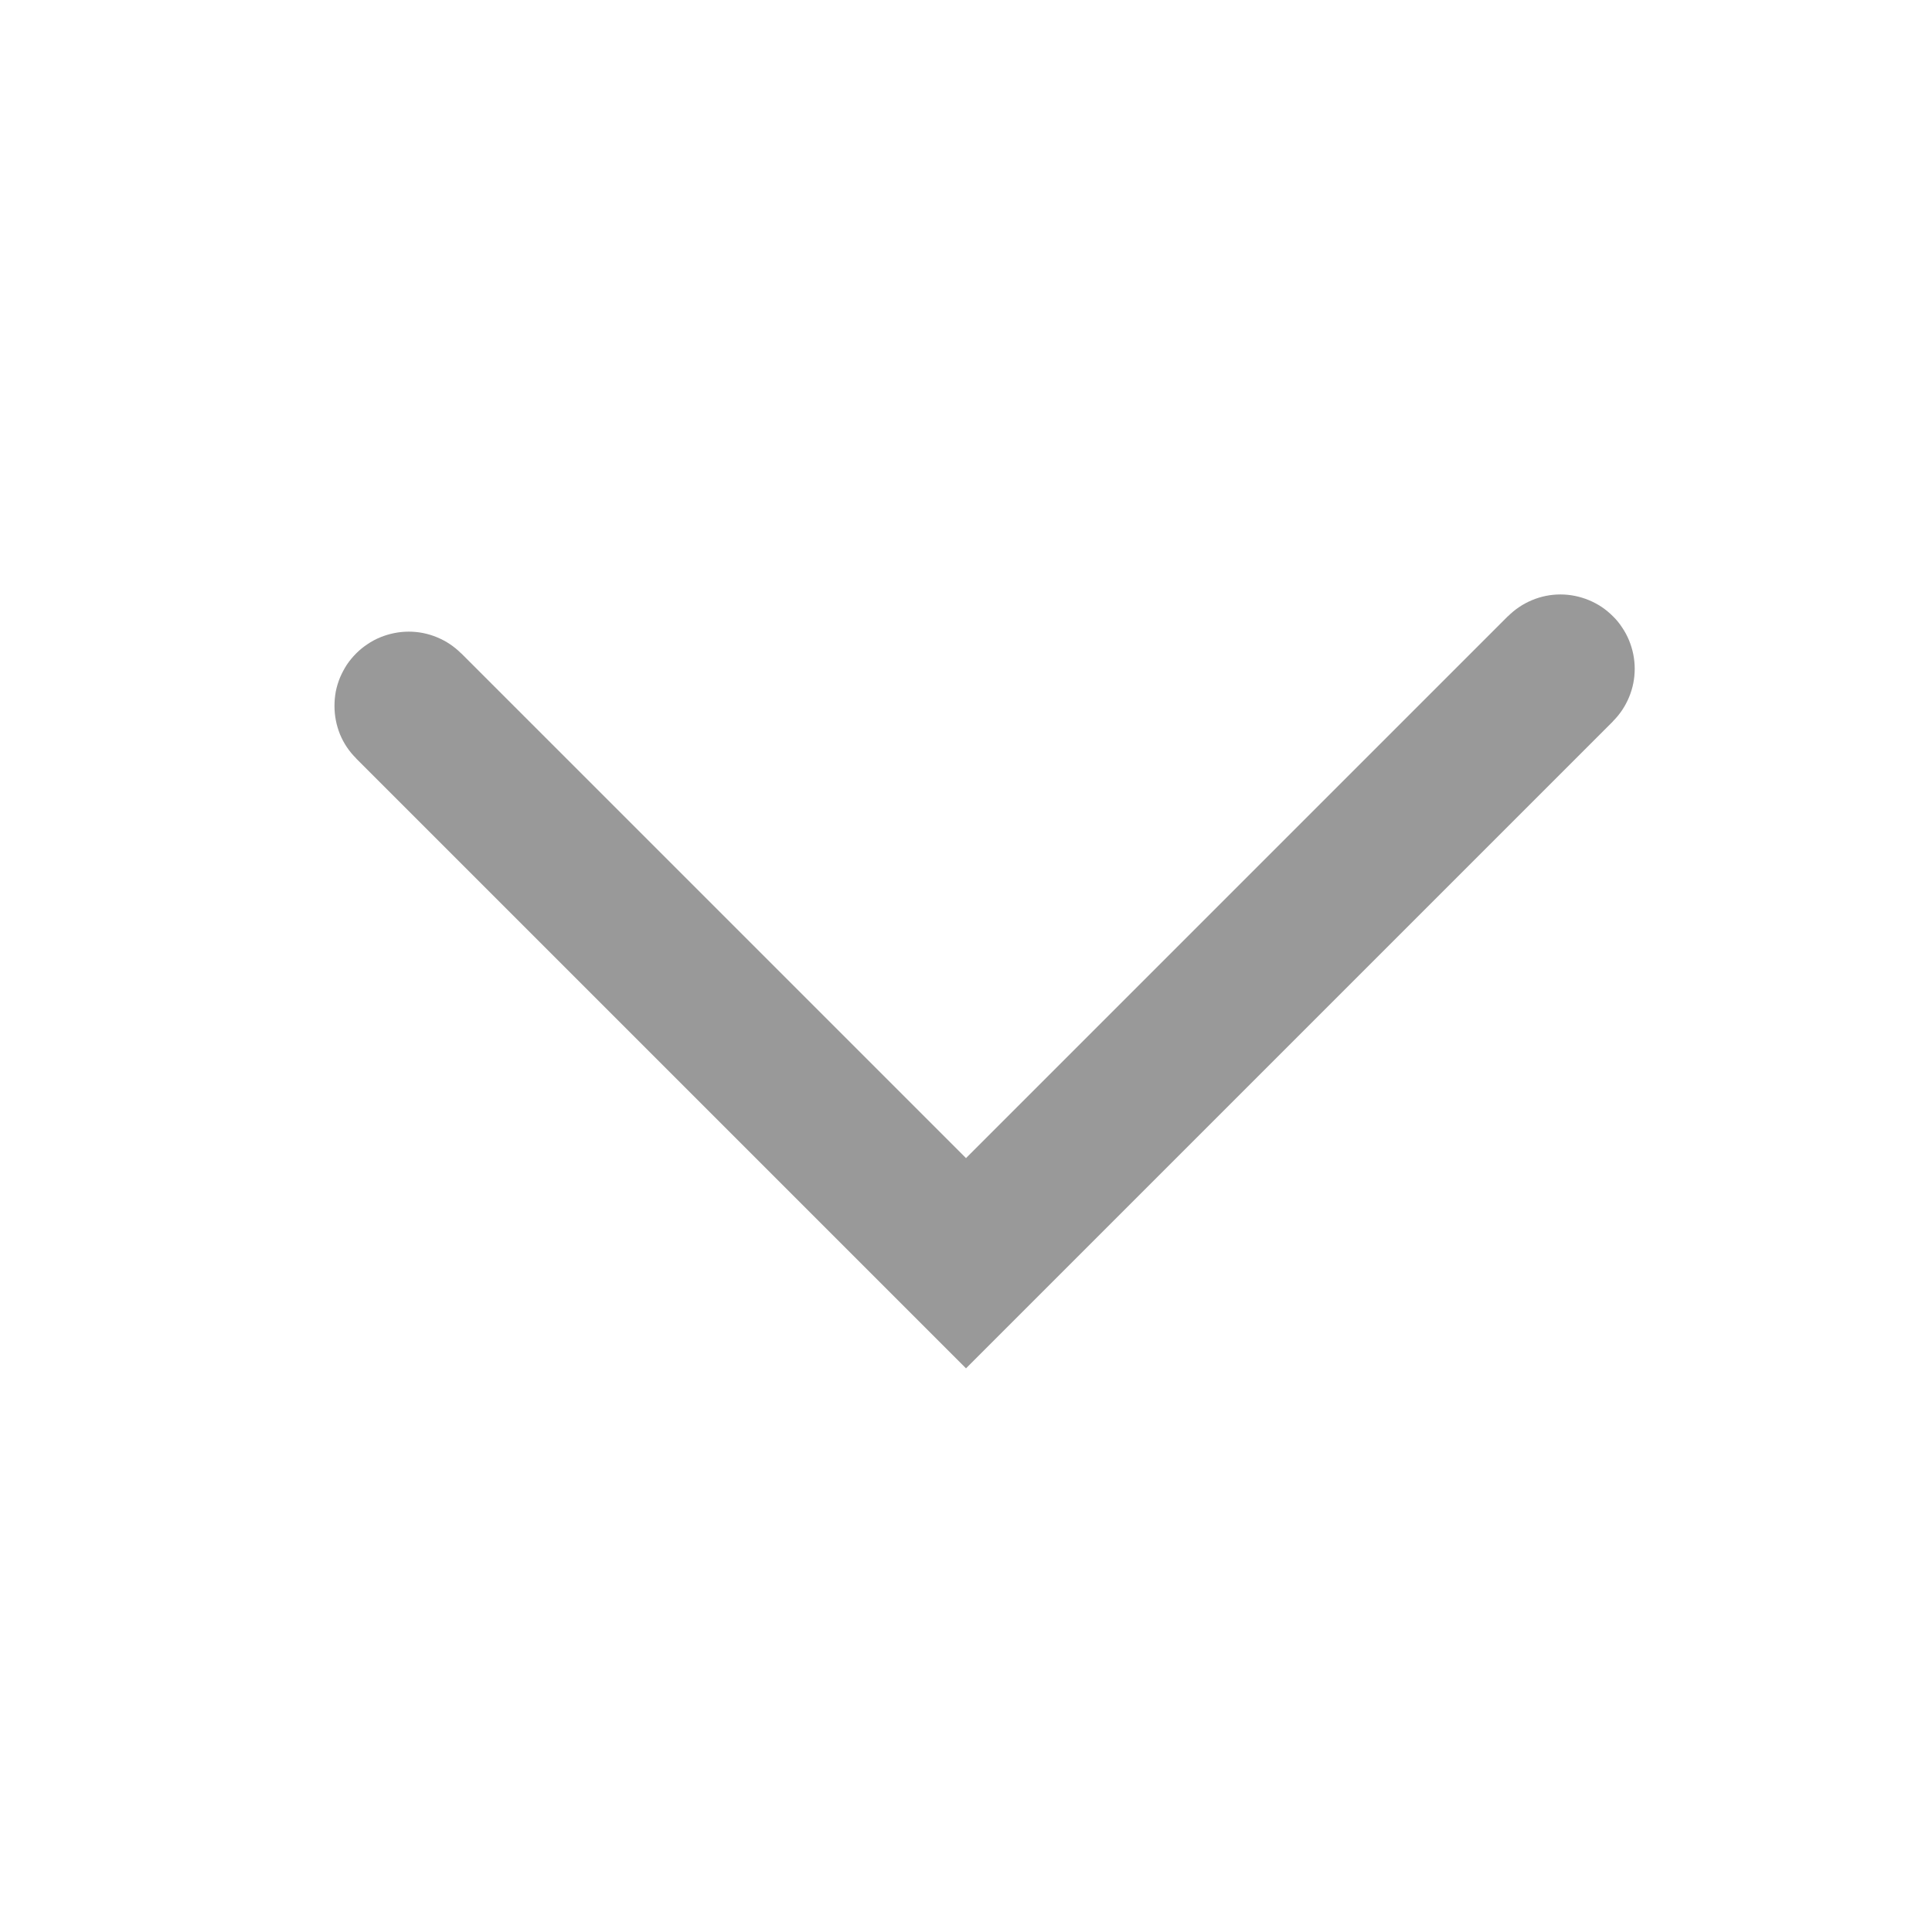
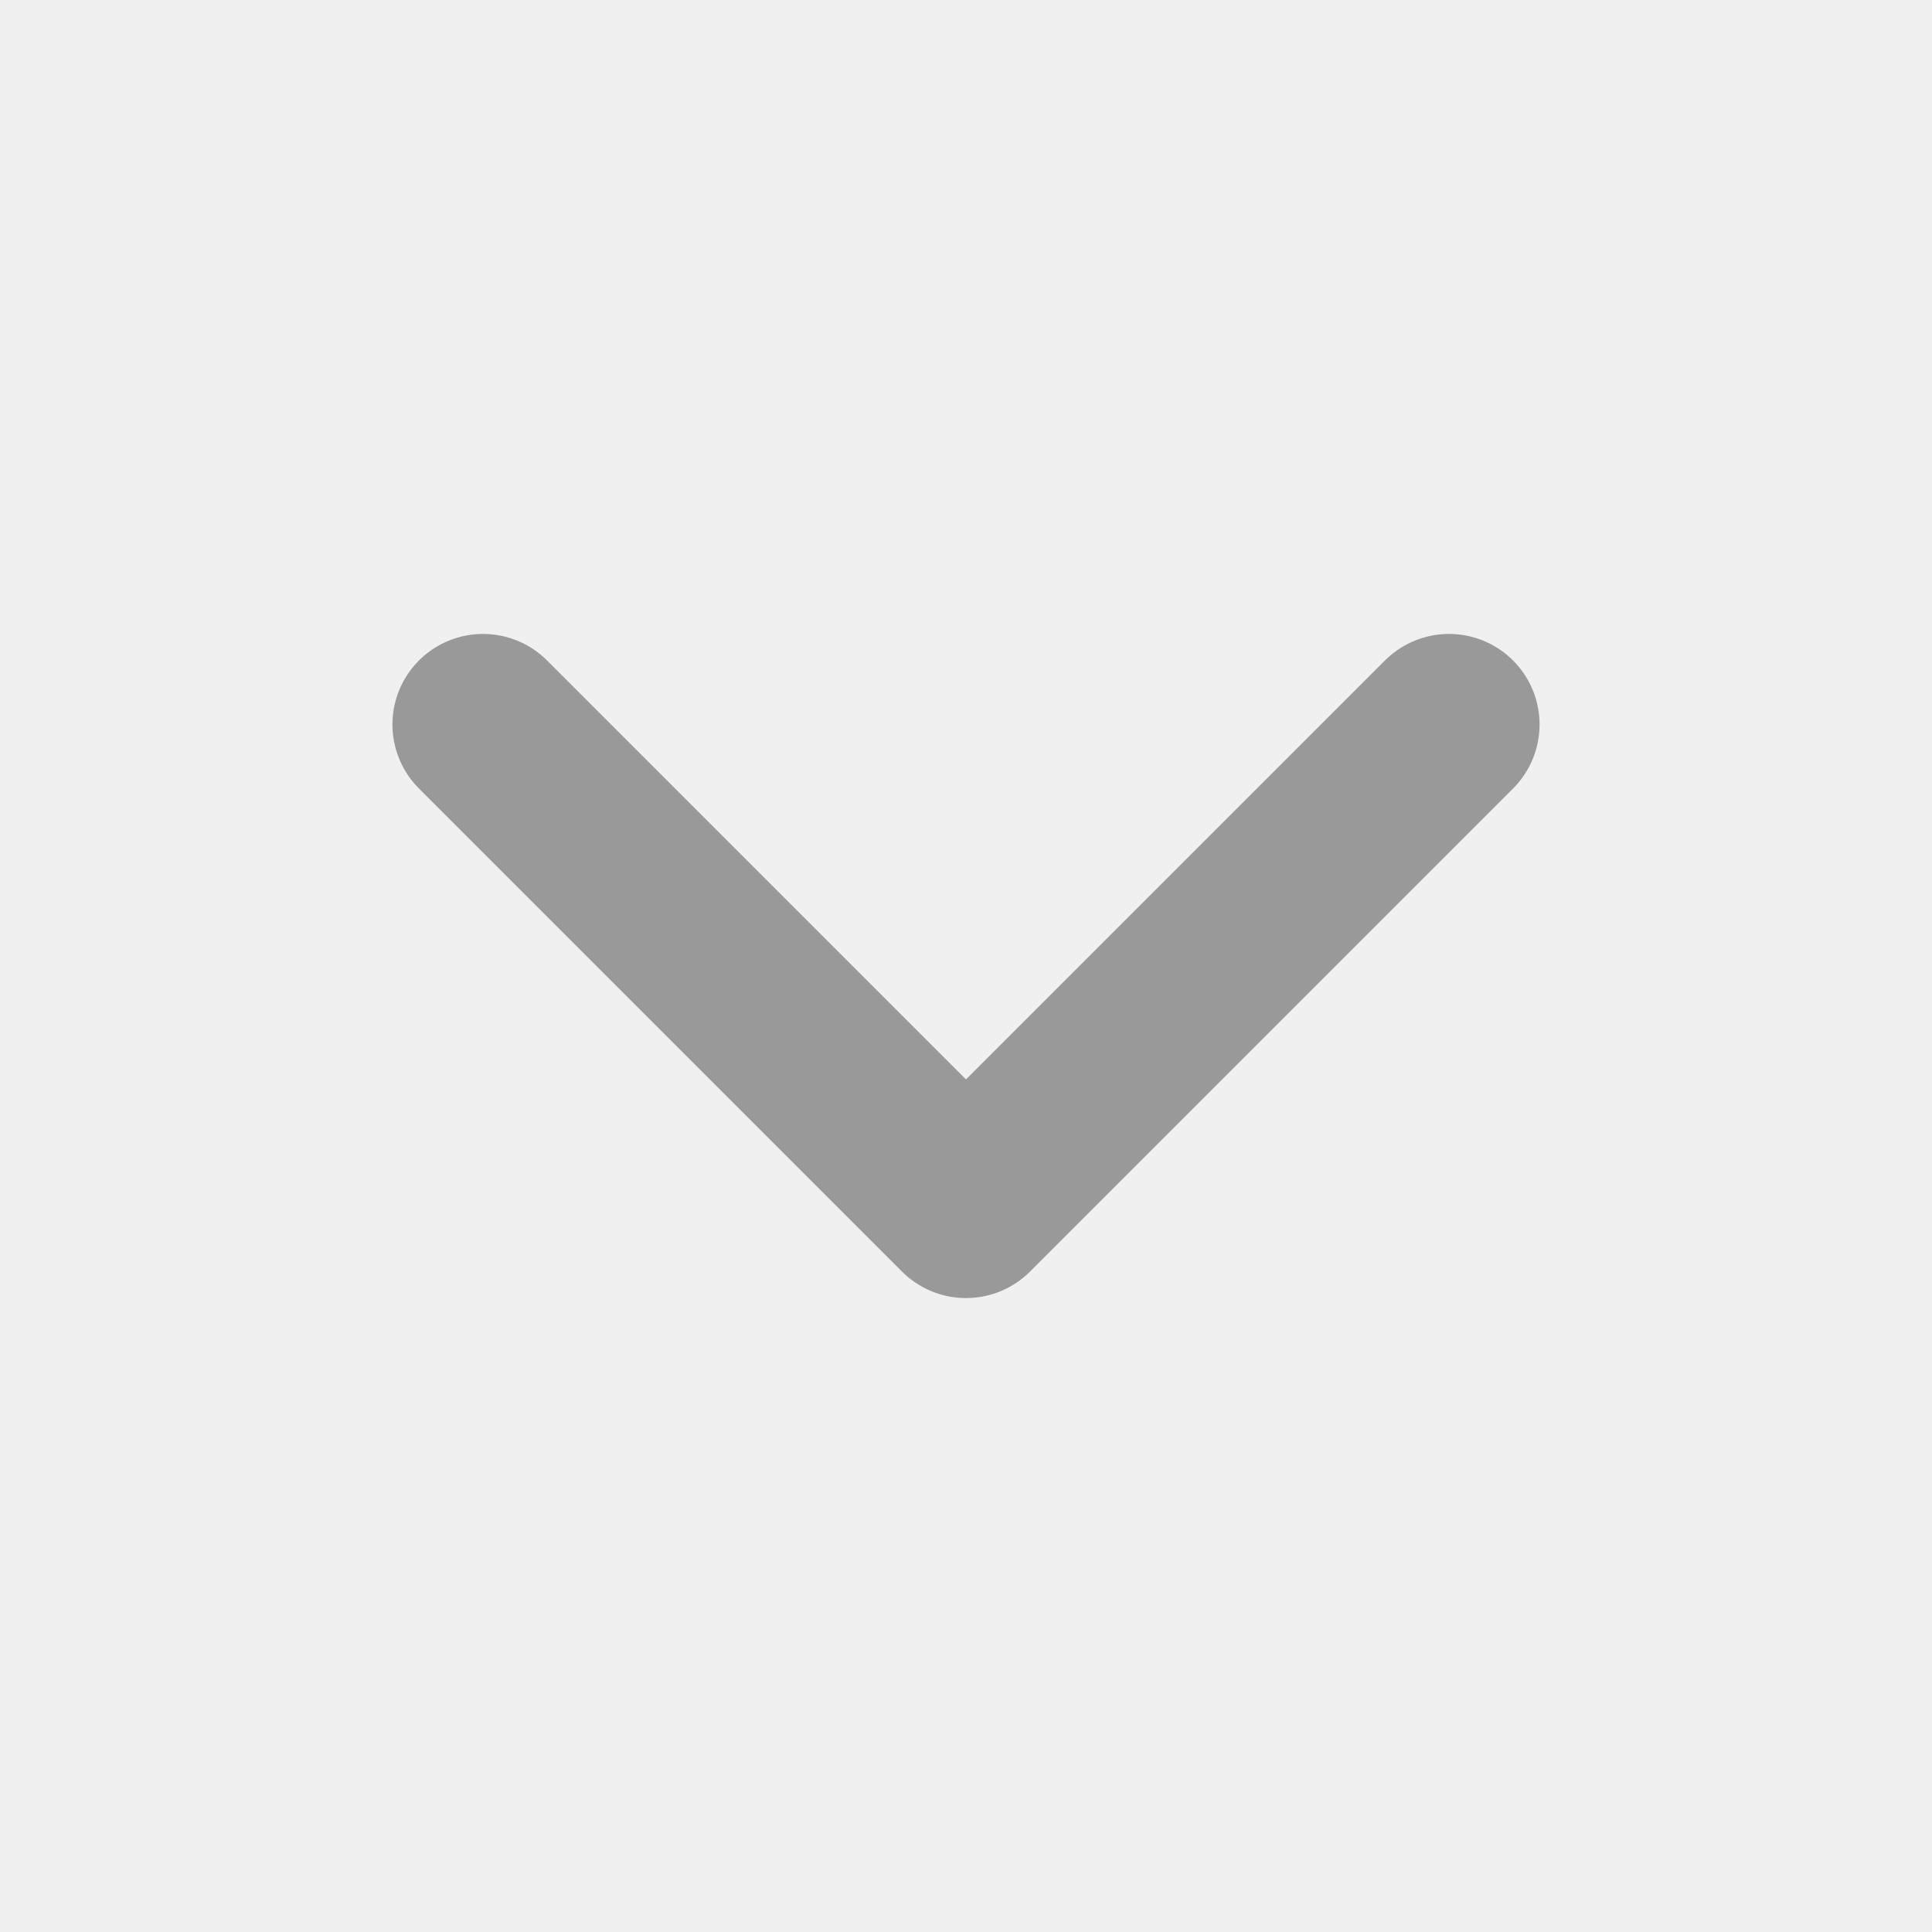
- <svg xmlns="http://www.w3.org/2000/svg" fill="none" version="1.1" width="16" height="16" viewBox="0 0 16 16">
-   <defs>
-     <clipPath id="master_svg0_0_89828">
-       <rect x="16" y="16" width="16" height="16" rx="0" />
-     </clipPath>
-   </defs>
-   <g transform="matrix(0,-1,-1,0,32,32)" clip-path="url(#master_svg0_0_89828)">
-     <rect x="16" y="16" width="16" height="16" rx="0" fill="#FFFFFF" fill-opacity="1" />
-     <g>
-       <path d="M26.896,19.512Q26.983,19.425,27.03,19.312Q27.077,19.199,27.077,19.077Q27.077,19.016,27.065,18.957Q27.053,18.898,27.03,18.842Q27.007,18.786,26.973,18.735Q26.939,18.685,26.896,18.642Q26.854,18.599,26.803,18.566Q26.753,18.532,26.697,18.509Q26.641,18.486,26.582,18.474Q26.522,18.462,26.462,18.462Q26.339,18.462,26.226,18.509Q26.113,18.556,26.027,18.642L26.026,18.642L20.668,24L25.719,29.051L25.719,29.05Q25.805,29.137,25.918,29.184Q26.032,29.23,26.154,29.23Q26.214,29.23,26.274,29.219Q26.333,29.207,26.389,29.184Q26.445,29.16,26.496,29.127Q26.546,29.093,26.589,29.05Q26.632,29.007,26.665,28.957Q26.699,28.907,26.722,28.851Q26.745,28.795,26.757,28.735Q26.769,28.676,26.769,28.615Q26.769,28.493,26.722,28.38Q26.675,28.267,26.589,28.181L26.589,28.18L22.409,24L26.897,19.512L26.896,19.512Z" fill-rule="evenodd" fill="#999999" fill-opacity="1" />
-     </g>
-   </g>
+ <svg xmlns="http://www.w3.org/2000/svg" width="16" height="16" viewBox="0 0 16 16" fill="none">
+   <path d="M4 6L8 10L12 6" stroke="#999999" stroke-width="1.5" stroke-linecap="round" stroke-linejoin="round" />
</svg>
